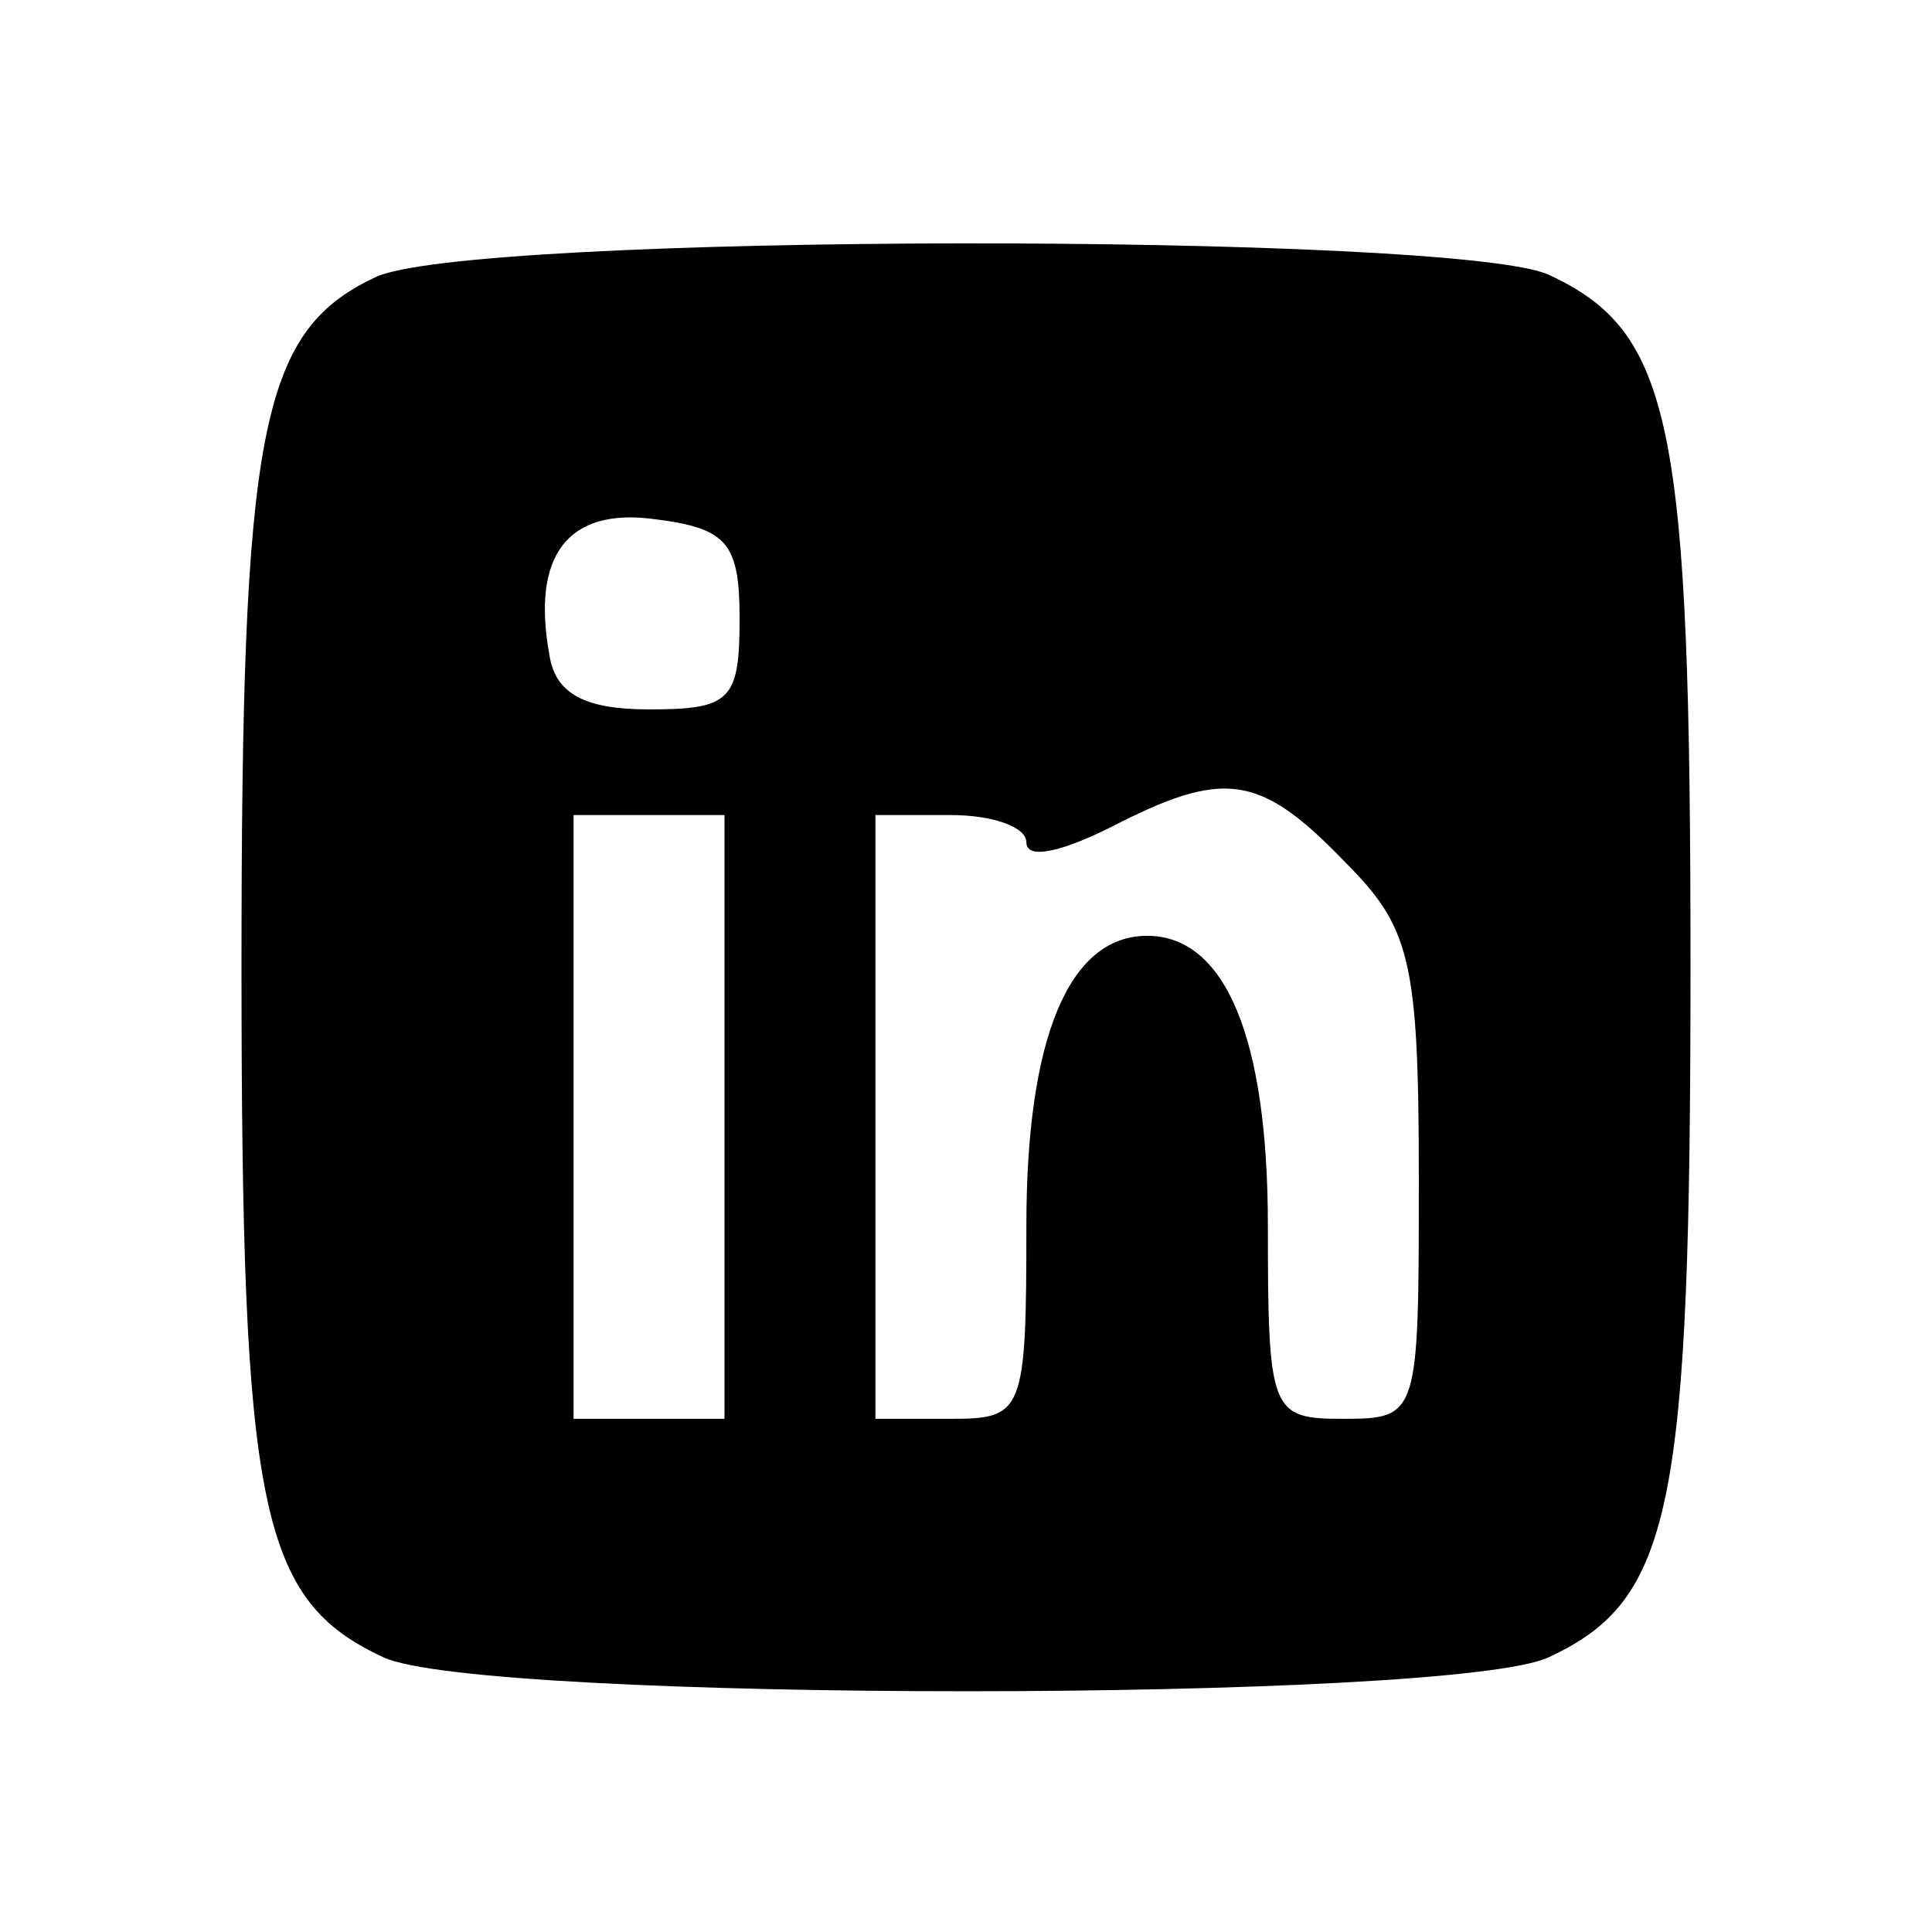
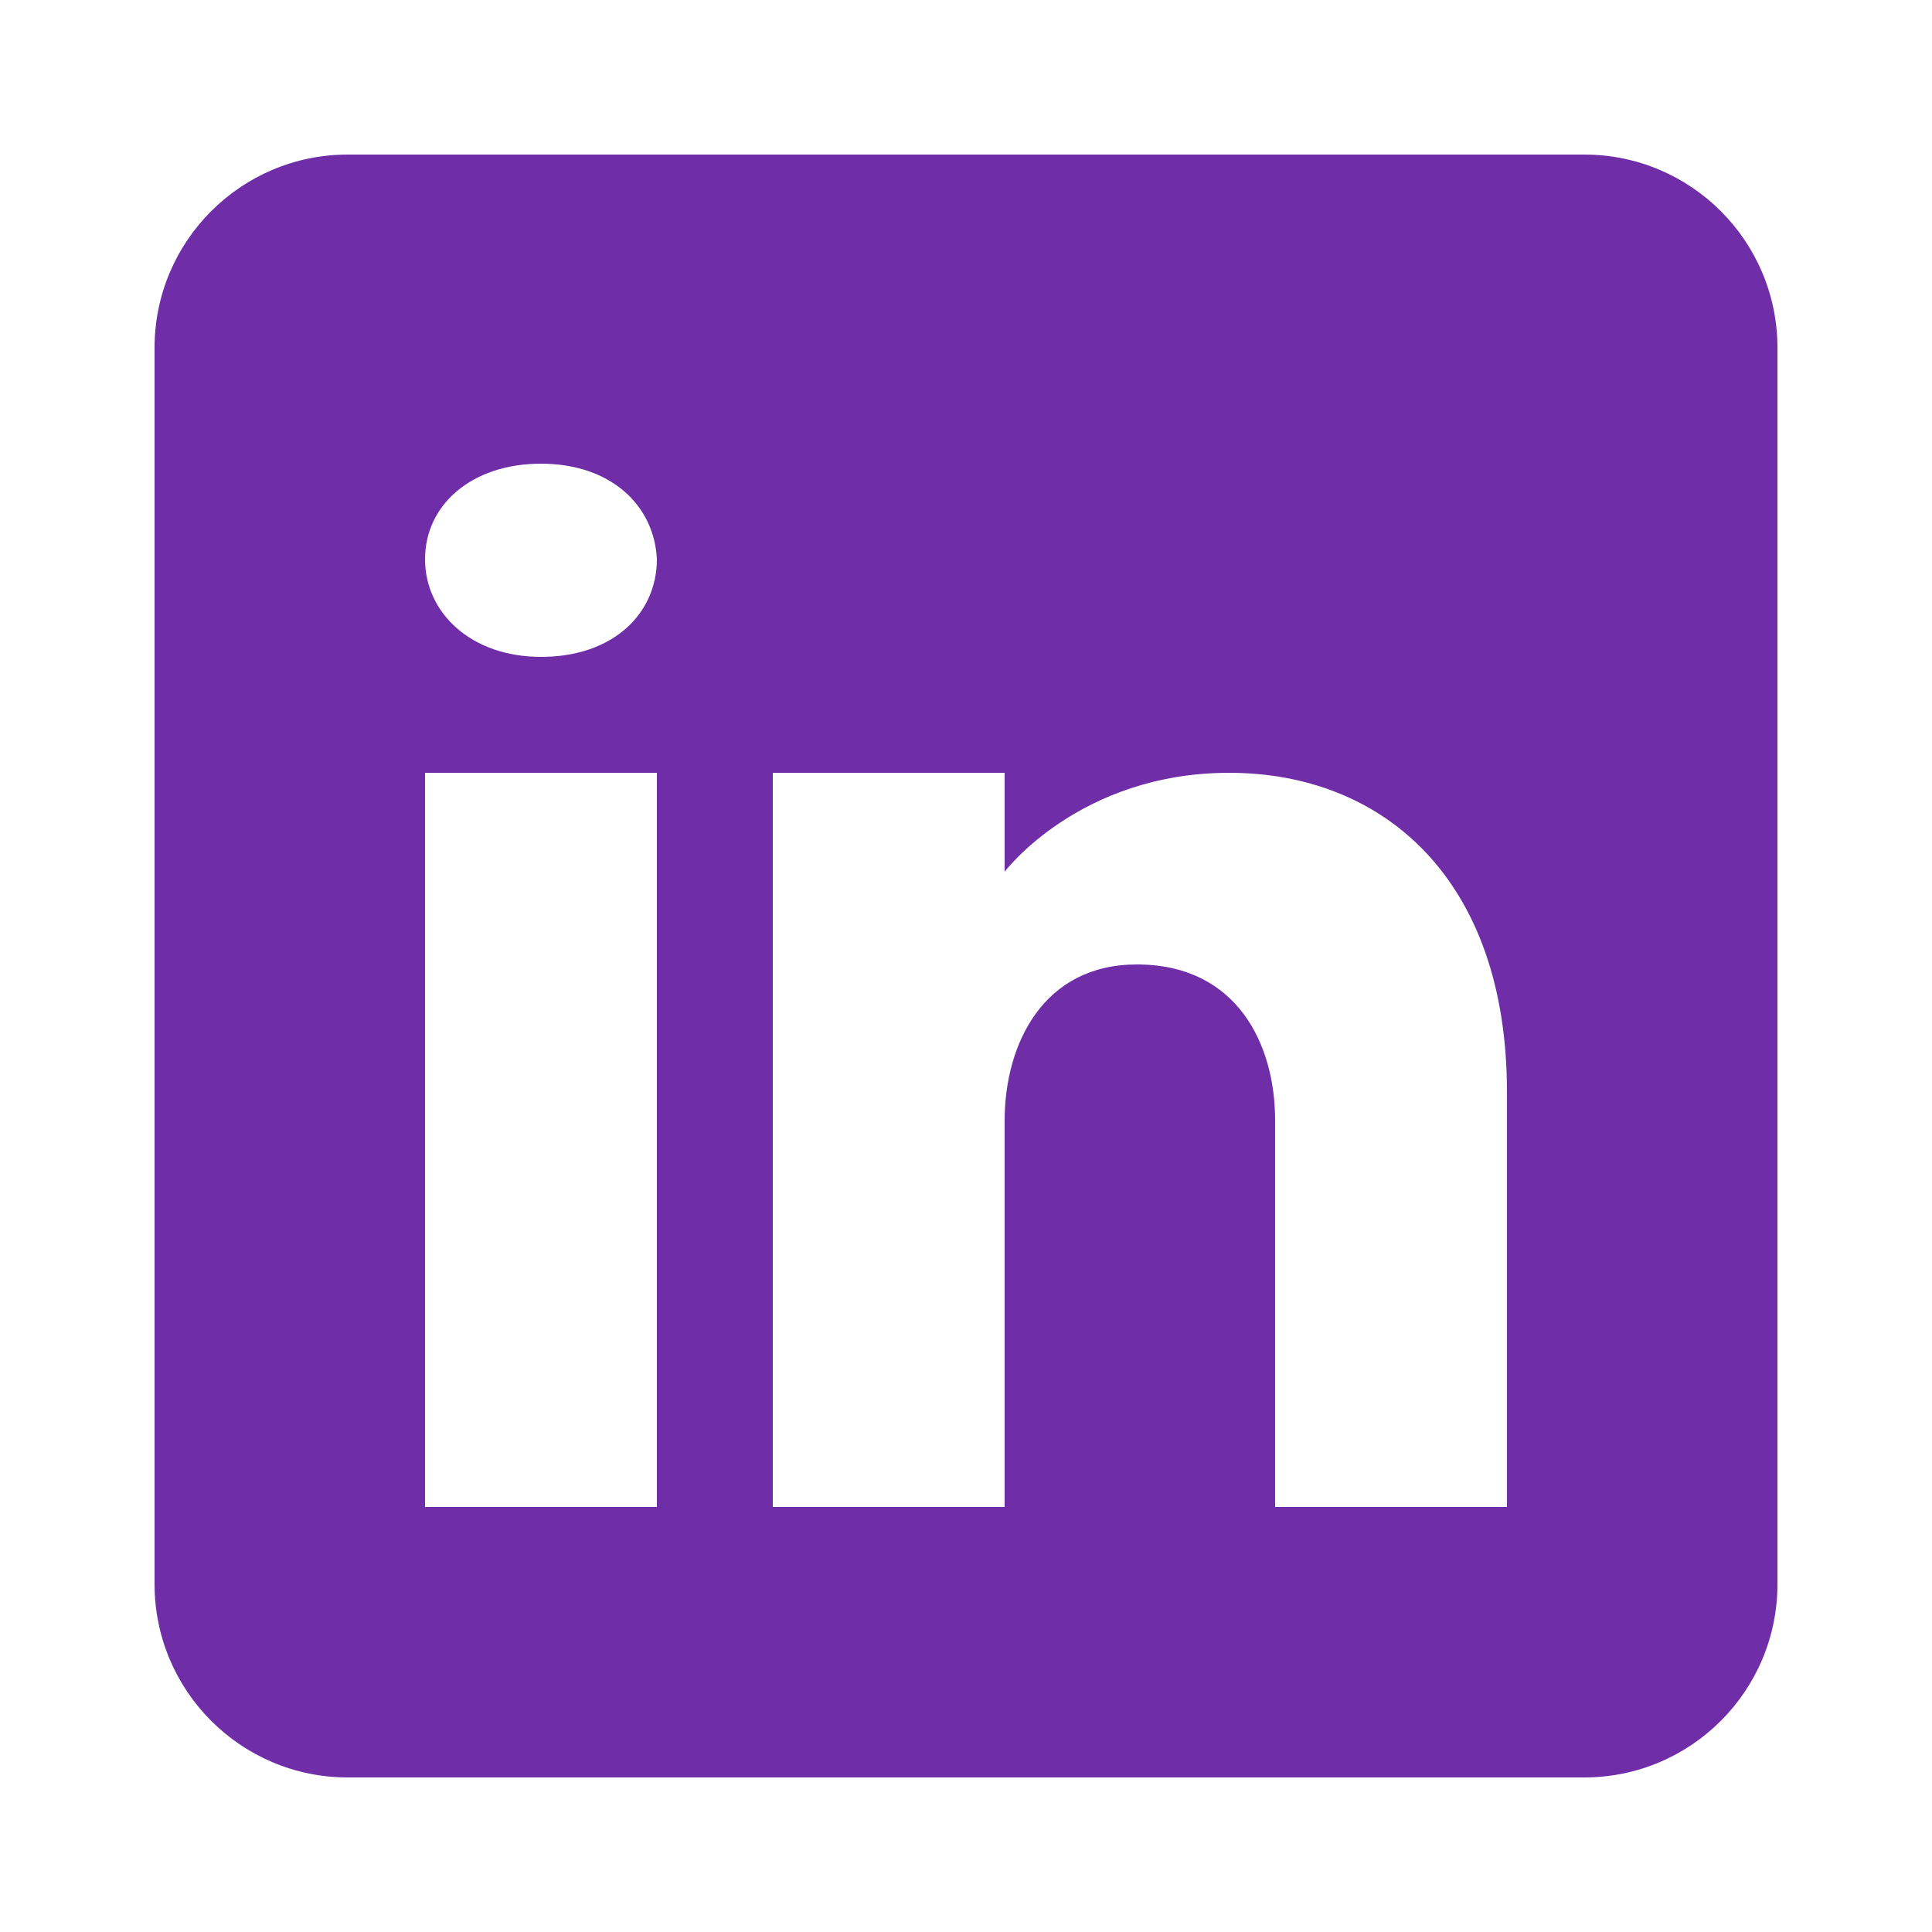
- <svg xmlns="http://www.w3.org/2000/svg" version="1.0" width="64pt" height="64pt" viewBox="0 0 64 64" preserveAspectRatio="xMidYMid meet">
-   <g transform="translate(0,64) scale(0.1,-0.1)" fill="#000000" stroke="none">
-     <path d="M124 548 c-38 -18 -44 -51 -44 -228 0 -180 6 -210 47 -229 32 -15 354 -15 386 0 41 19 47 49 47 229 0 180 -6 210 -47 229 -31 14 -360 14 -389 -1z m121 -113 c0 -27 -3 -30 -30 -30 -21 0 -31 5 -33 18 -6 33 6 49 35 45 24 -3 28 -8 28 -33z m200 -80 c22 -22 25 -32 25 -105 0 -79 0 -80 -25 -80 -24 0 -25 2 -25 64 0 62 -14 96 -40 96 -26 0 -40 -34 -40 -96 0 -62 -1 -64 -25 -64 l-25 0 0 100 0 100 25 0 c14 0 25 -4 25 -9 0 -6 12 -3 28 5 37 19 49 18 77 -11z m-205 -85 l0 -100 -25 0 -25 0 0 100 0 100 25 0 25 0 0 -100z" />
+ <svg xmlns="http://www.w3.org/2000/svg" viewBox="0,0,256,256" width="50px" height="50px">
+   <g fill="#6f2da8" fill-rule="nonzero" stroke="none" stroke-width="1" stroke-linecap="butt" stroke-linejoin="miter" stroke-miterlimit="10" stroke-dasharray="" stroke-dashoffset="0" font-family="none" font-weight="none" font-size="none" text-anchor="none" style="mix-blend-mode: normal">
+     <g transform="scale(5.12,5.12)">
+       <path d="M41,4h-32c-2.76,0 -5,2.24 -5,5v32c0,2.76 2.24,5 5,5h32c2.76,0 5,-2.24 5,-5v-32c0,-2.76 -2.24,-5 -5,-5zM17,20v19h-6v-19zM11,14.47c0,-1.4 1.2,-2.47 3,-2.47c1.8,0 2.93,1.07 3,2.47c0,1.4 -1.12,2.53 -3,2.53c-1.8,0 -3,-1.13 -3,-2.53zM39,39h-6c0,0 0,-9.26 0,-10c0,-2 -1,-4 -3.5,-4.04h-0.08c-2.42,0 -3.42,2.06 -3.42,4.04c0,0.91 0,10 0,10h-6v-19h6v2.56c0,0 1.93,-2.56 5.81,-2.56c3.97,0 7.19,2.73 7.19,8.26z" />
+     </g>
  </g>
</svg>
